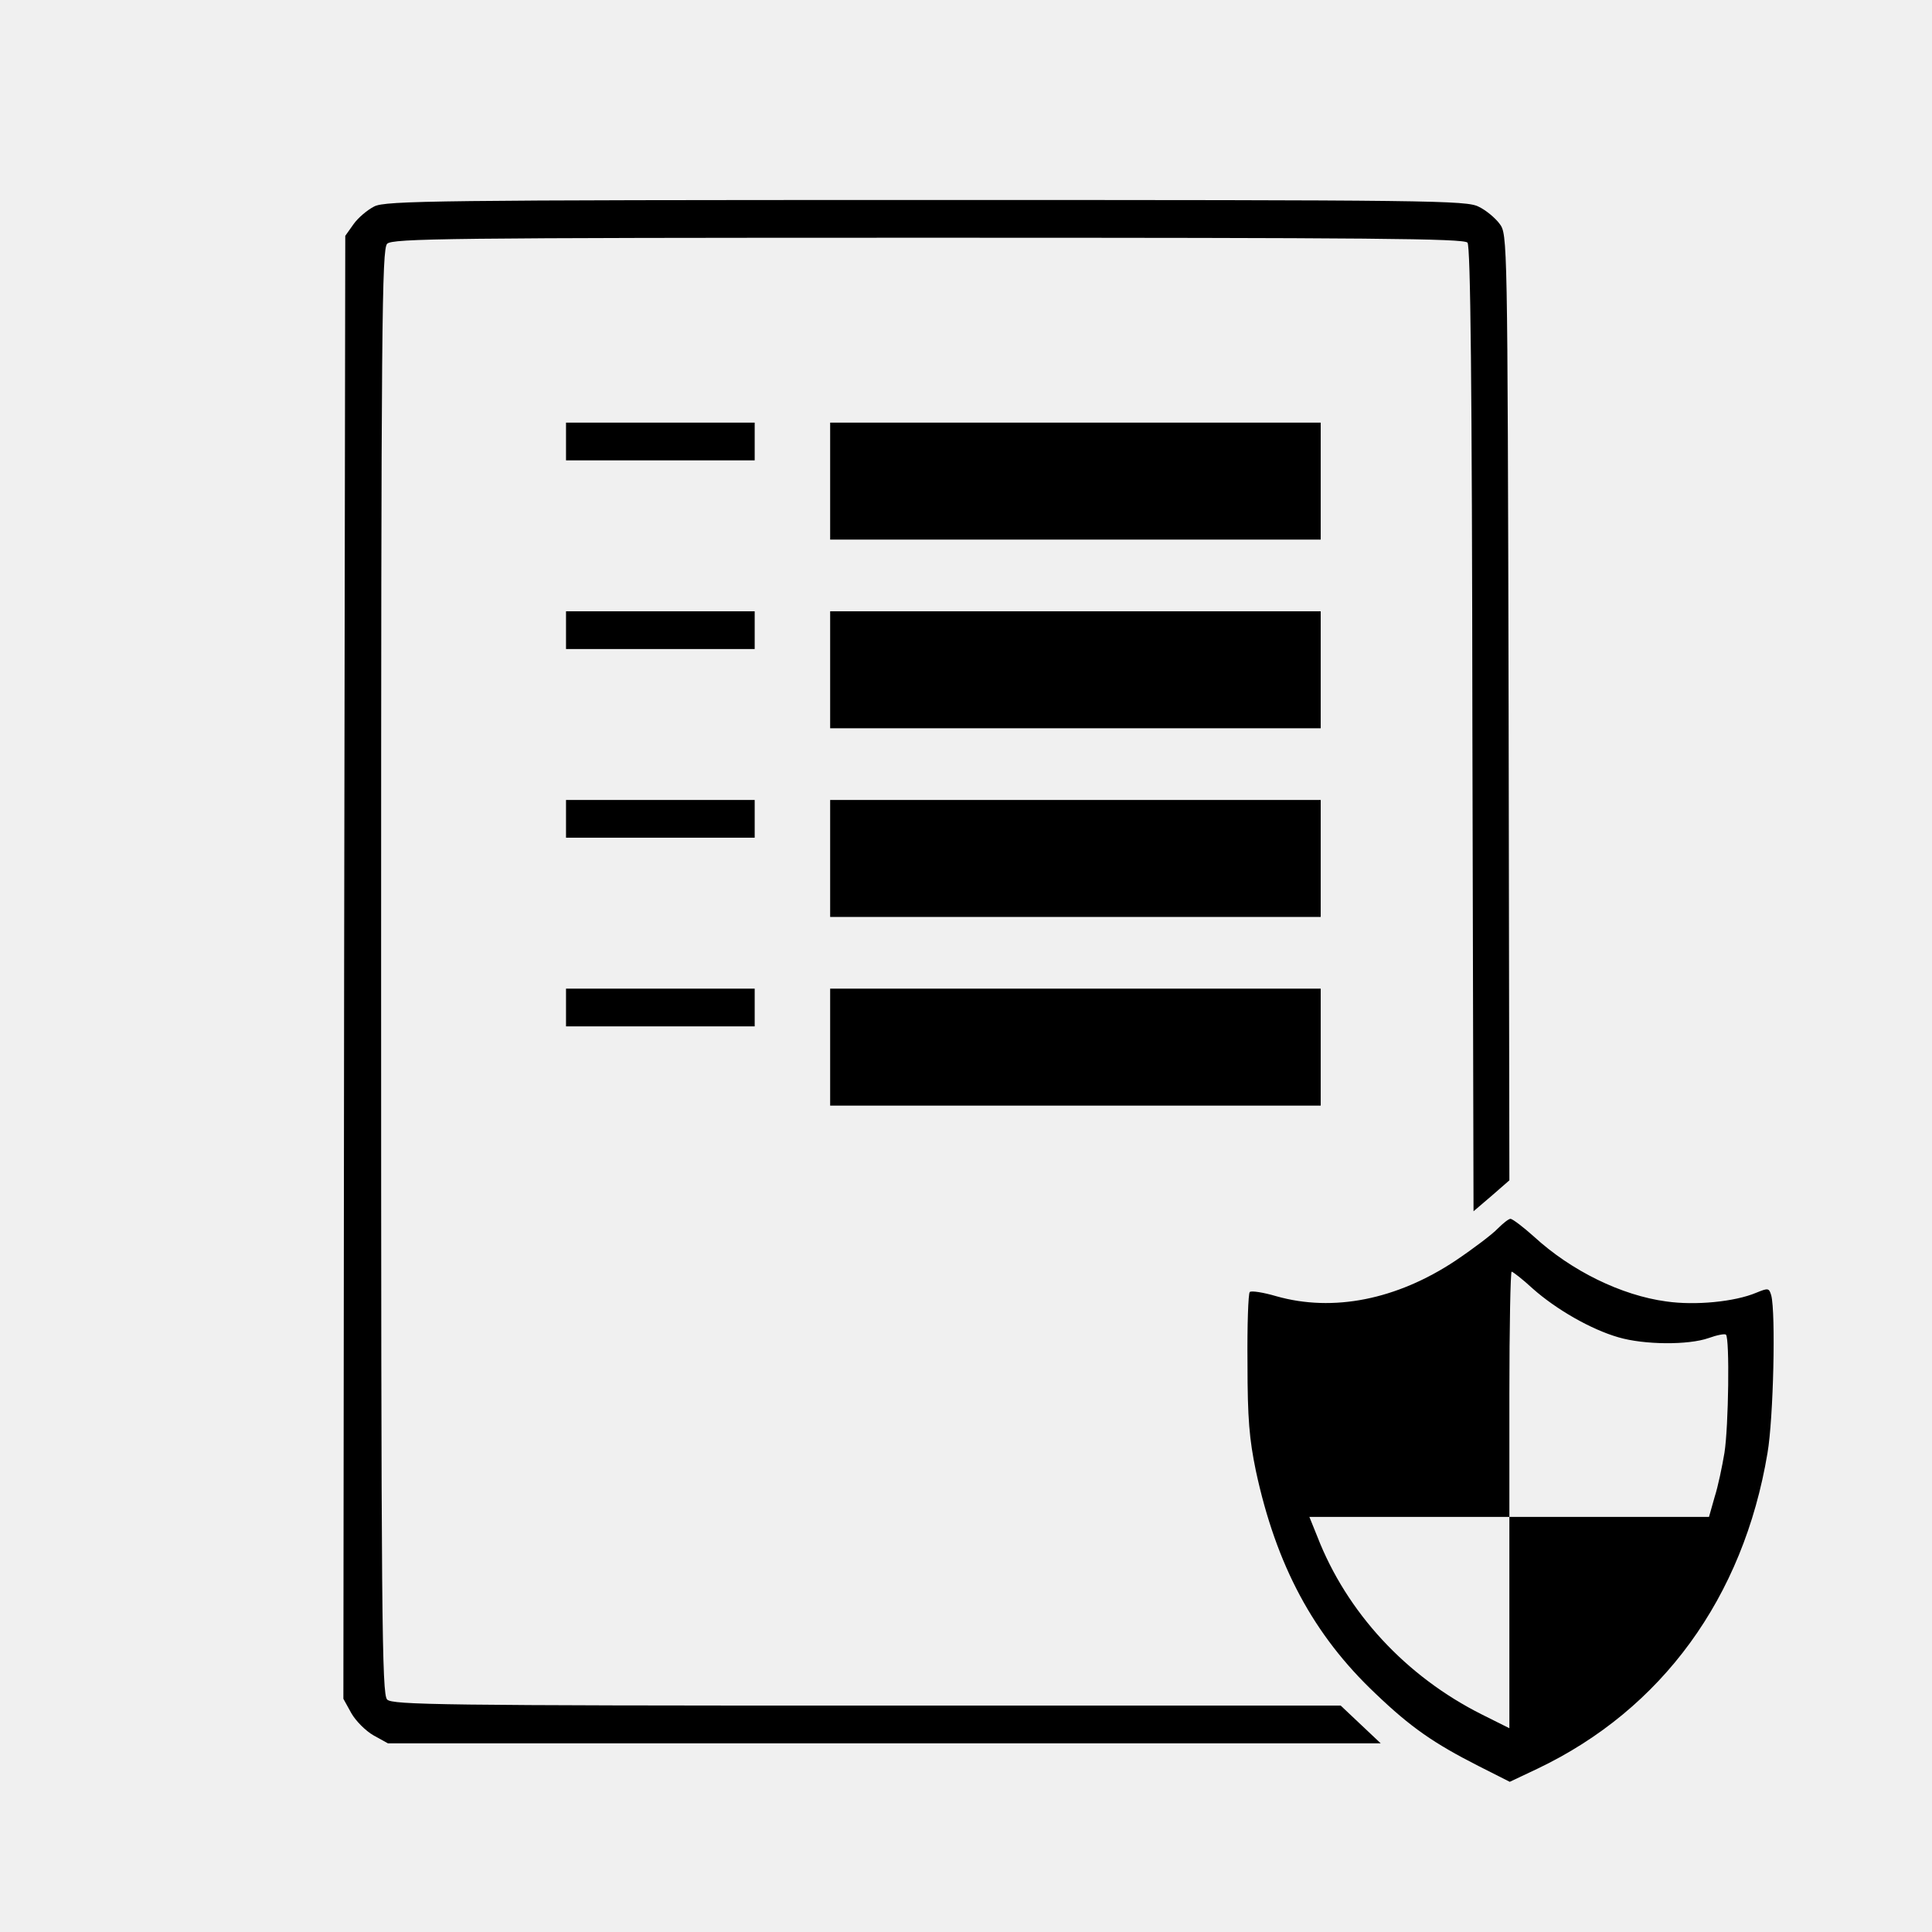
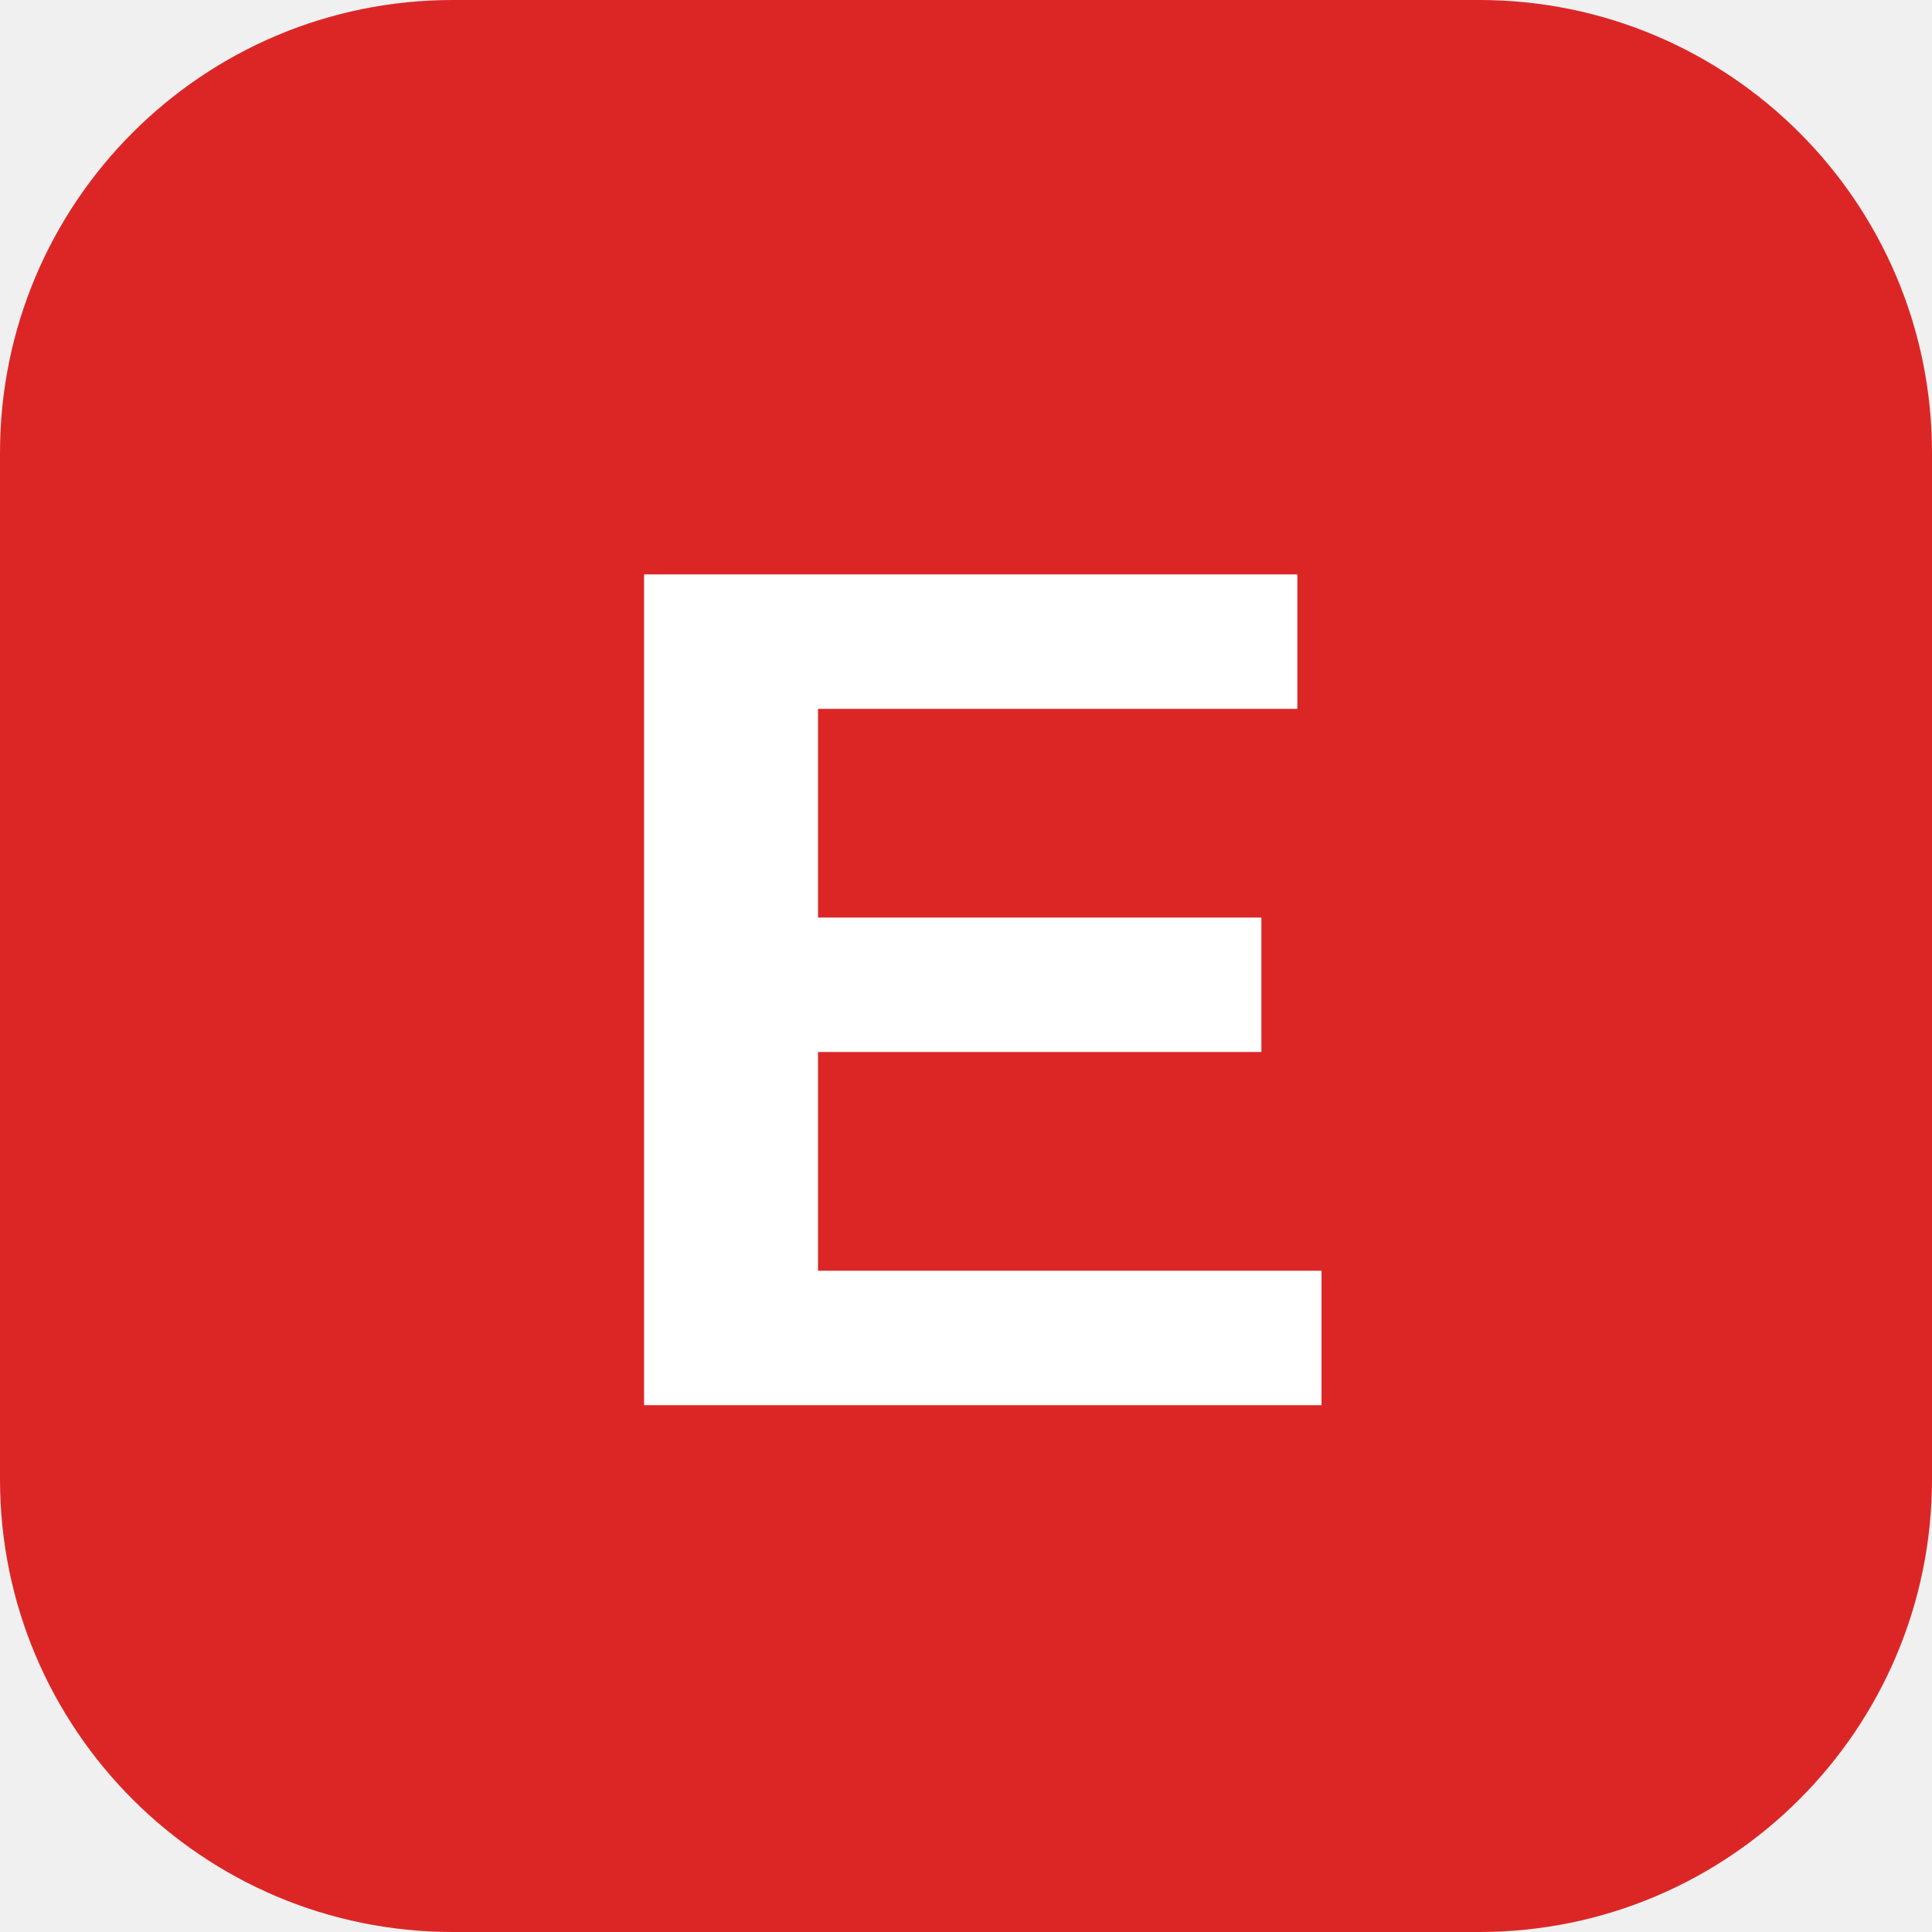
- <svg xmlns="http://www.w3.org/2000/svg" version="1.0" width="512pt" height="512pt" viewBox="0 0 512 512" preserveAspectRatio="xMidYMid meet">
-   <g transform="translate(0,512) scale(0.1,-0.1)" fill="#000000" stroke="none">
-     <path d="M992 4573 c-18 -9 -43 -30 -55 -47 l-22 -31 -3 -1939 -2 -1938 21 -38 c12 -21 38 -47 59 -59 l38 -21 1315 0 1316 0 -53 50 -53 50 -1256 0 c-1128 0 -1257 2 -1271 16 -14 14 -16 203 -16 1929 0 1726 2 1915 16 1929 14 14 158 16 1433 16 1178 0 1420 -2 1430 -13 8 -10 12 -367 13 -1290 l3 -1277 48 41 47 41 -2 1253 c-3 1250 -3 1254 -24 1282 -11 15 -36 36 -55 45 -32 17 -122 18 -1464 18 -1297 0 -1433 -2 -1463 -17z" />
-     <path d="M1500 3950 l0 -50 250 0 250 0 0 50 0 50 -250 0 -250 0 0 -50z" />
-     <path d="M2200 3845 l0 -155 650 0 650 0 0 155 0 155 -650 0 -650 0 0 -155z" />
-     <path d="M1500 3450 l0 -50 250 0 250 0 0 50 0 50 -250 0 -250 0 0 -50z" />
-     <path d="M2200 3345 l0 -155 650 0 650 0 0 155 0 155 -650 0 -650 0 0 -155z" />
-     <path d="M1500 2950 l0 -50 250 0 250 0 0 50 0 50 -250 0 -250 0 0 -50z" />
-     <path d="M2200 2845 l0 -155 650 0 650 0 0 155 0 155 -650 0 -650 0 0 -155z" />
-     <path d="M1500 2450 l0 -50 250 0 250 0 0 50 0 50 -250 0 -250 0 0 -50z" />
-     <path d="M2200 2345 l0 -155 650 0 650 0 0 155 0 155 -650 0 -650 0 0 -155z" />
-     <path d="M3969 1864 c-13 -14 -63 -52 -112 -85 -155 -103 -324 -137 -475 -94 -34 10 -66 15 -70 11 -4 -4 -7 -89 -6 -189 0 -148 5 -201 22 -284 54 -252 153 -436 317 -591 94 -90 155 -132 273 -192 l83 -42 74 35 c329 157 545 453 609 836 16 93 22 372 10 418 -6 20 -8 20 -40 7 -57 -24 -162 -34 -238 -23 -119 16 -252 81 -351 172 -29 26 -57 47 -62 47 -5 0 -20 -12 -34 -26z m93 -159 c62 -55 154 -108 227 -129 68 -20 185 -21 239 -2 22 8 43 12 46 9 10 -10 7 -243 -4 -313 -6 -36 -17 -89 -26 -117 l-15 -53 -264 0 -265 0 0 -280 0 -280 -72 36 c-202 101 -359 271 -437 472 l-21 52 265 0 265 0 0 325 c0 179 3 325 6 325 3 0 29 -20 56 -45z" />
-   </g>
+ <svg xmlns="http://www.w3.org/2000/svg" width="512" height="512" viewBox="0 0 512 512" fill="none">
+   <rect width="512" height="512" rx="120" fill="#DC2626" />
+   <text x="50%" y="55%" text-anchor="middle" fill="white" font-size="320" font-family="Arial Black, Arial, sans-serif" font-weight="bold" dominant-baseline="middle">E</text>
</svg>
